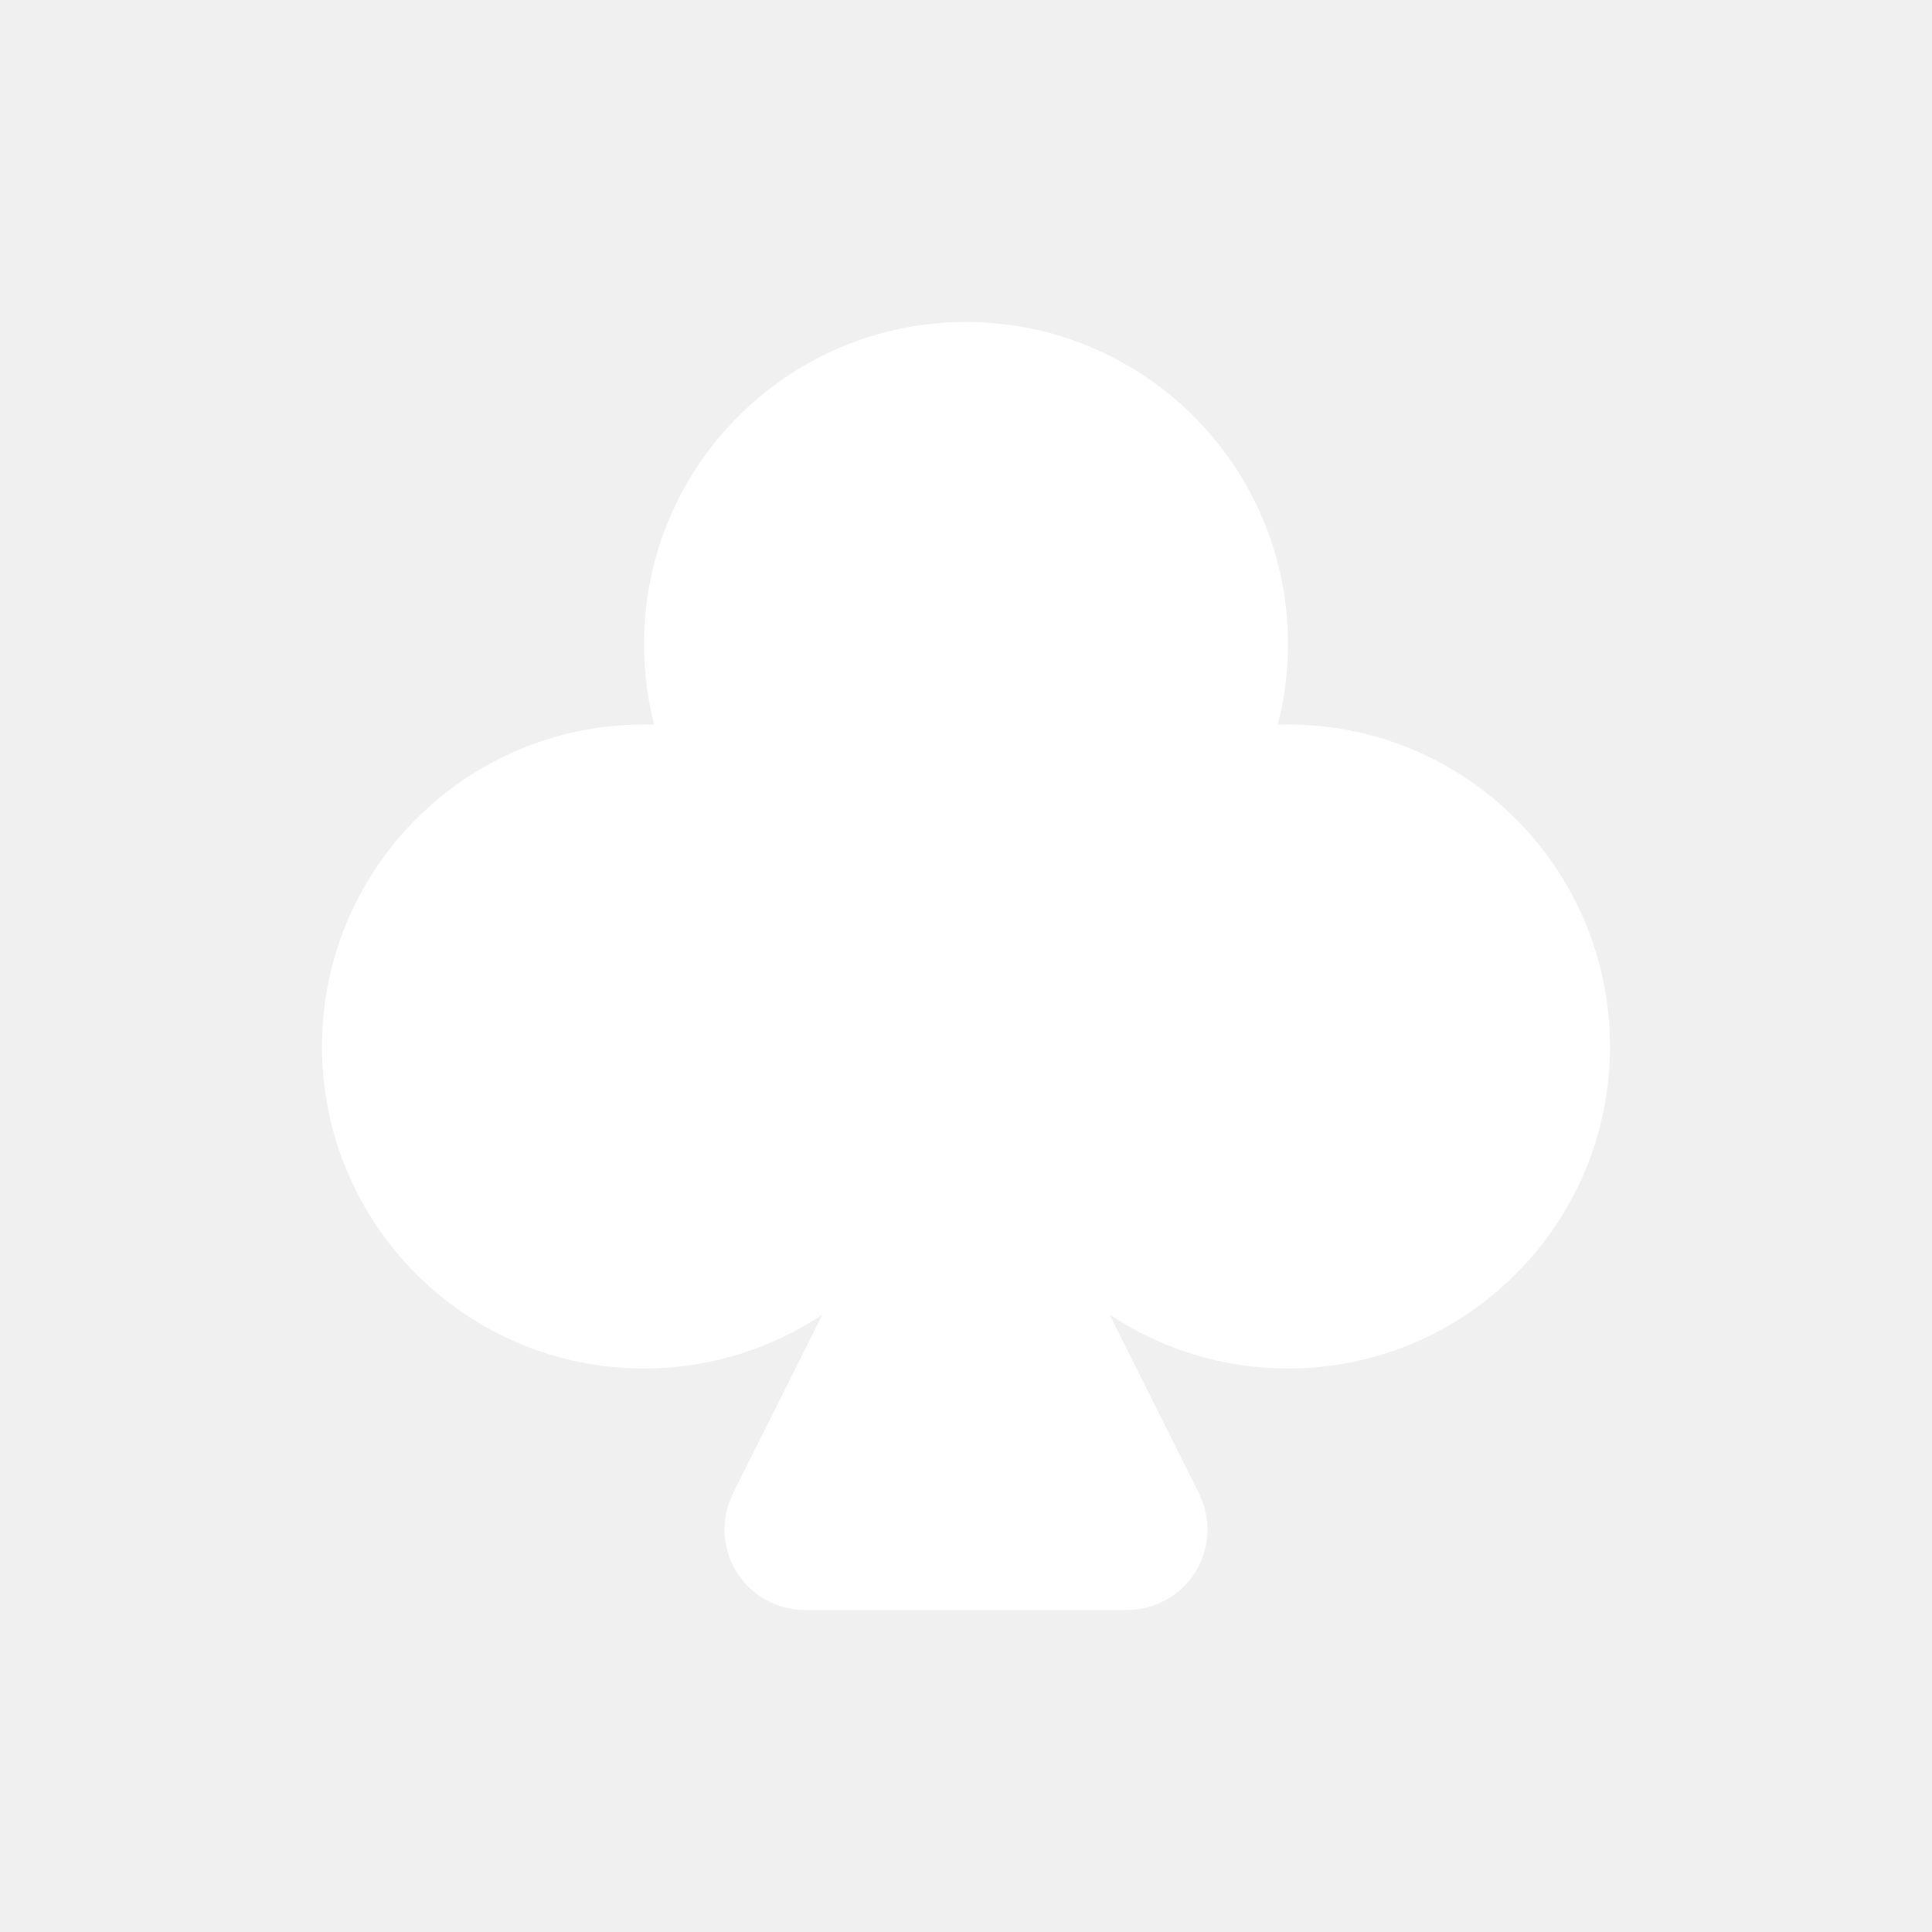
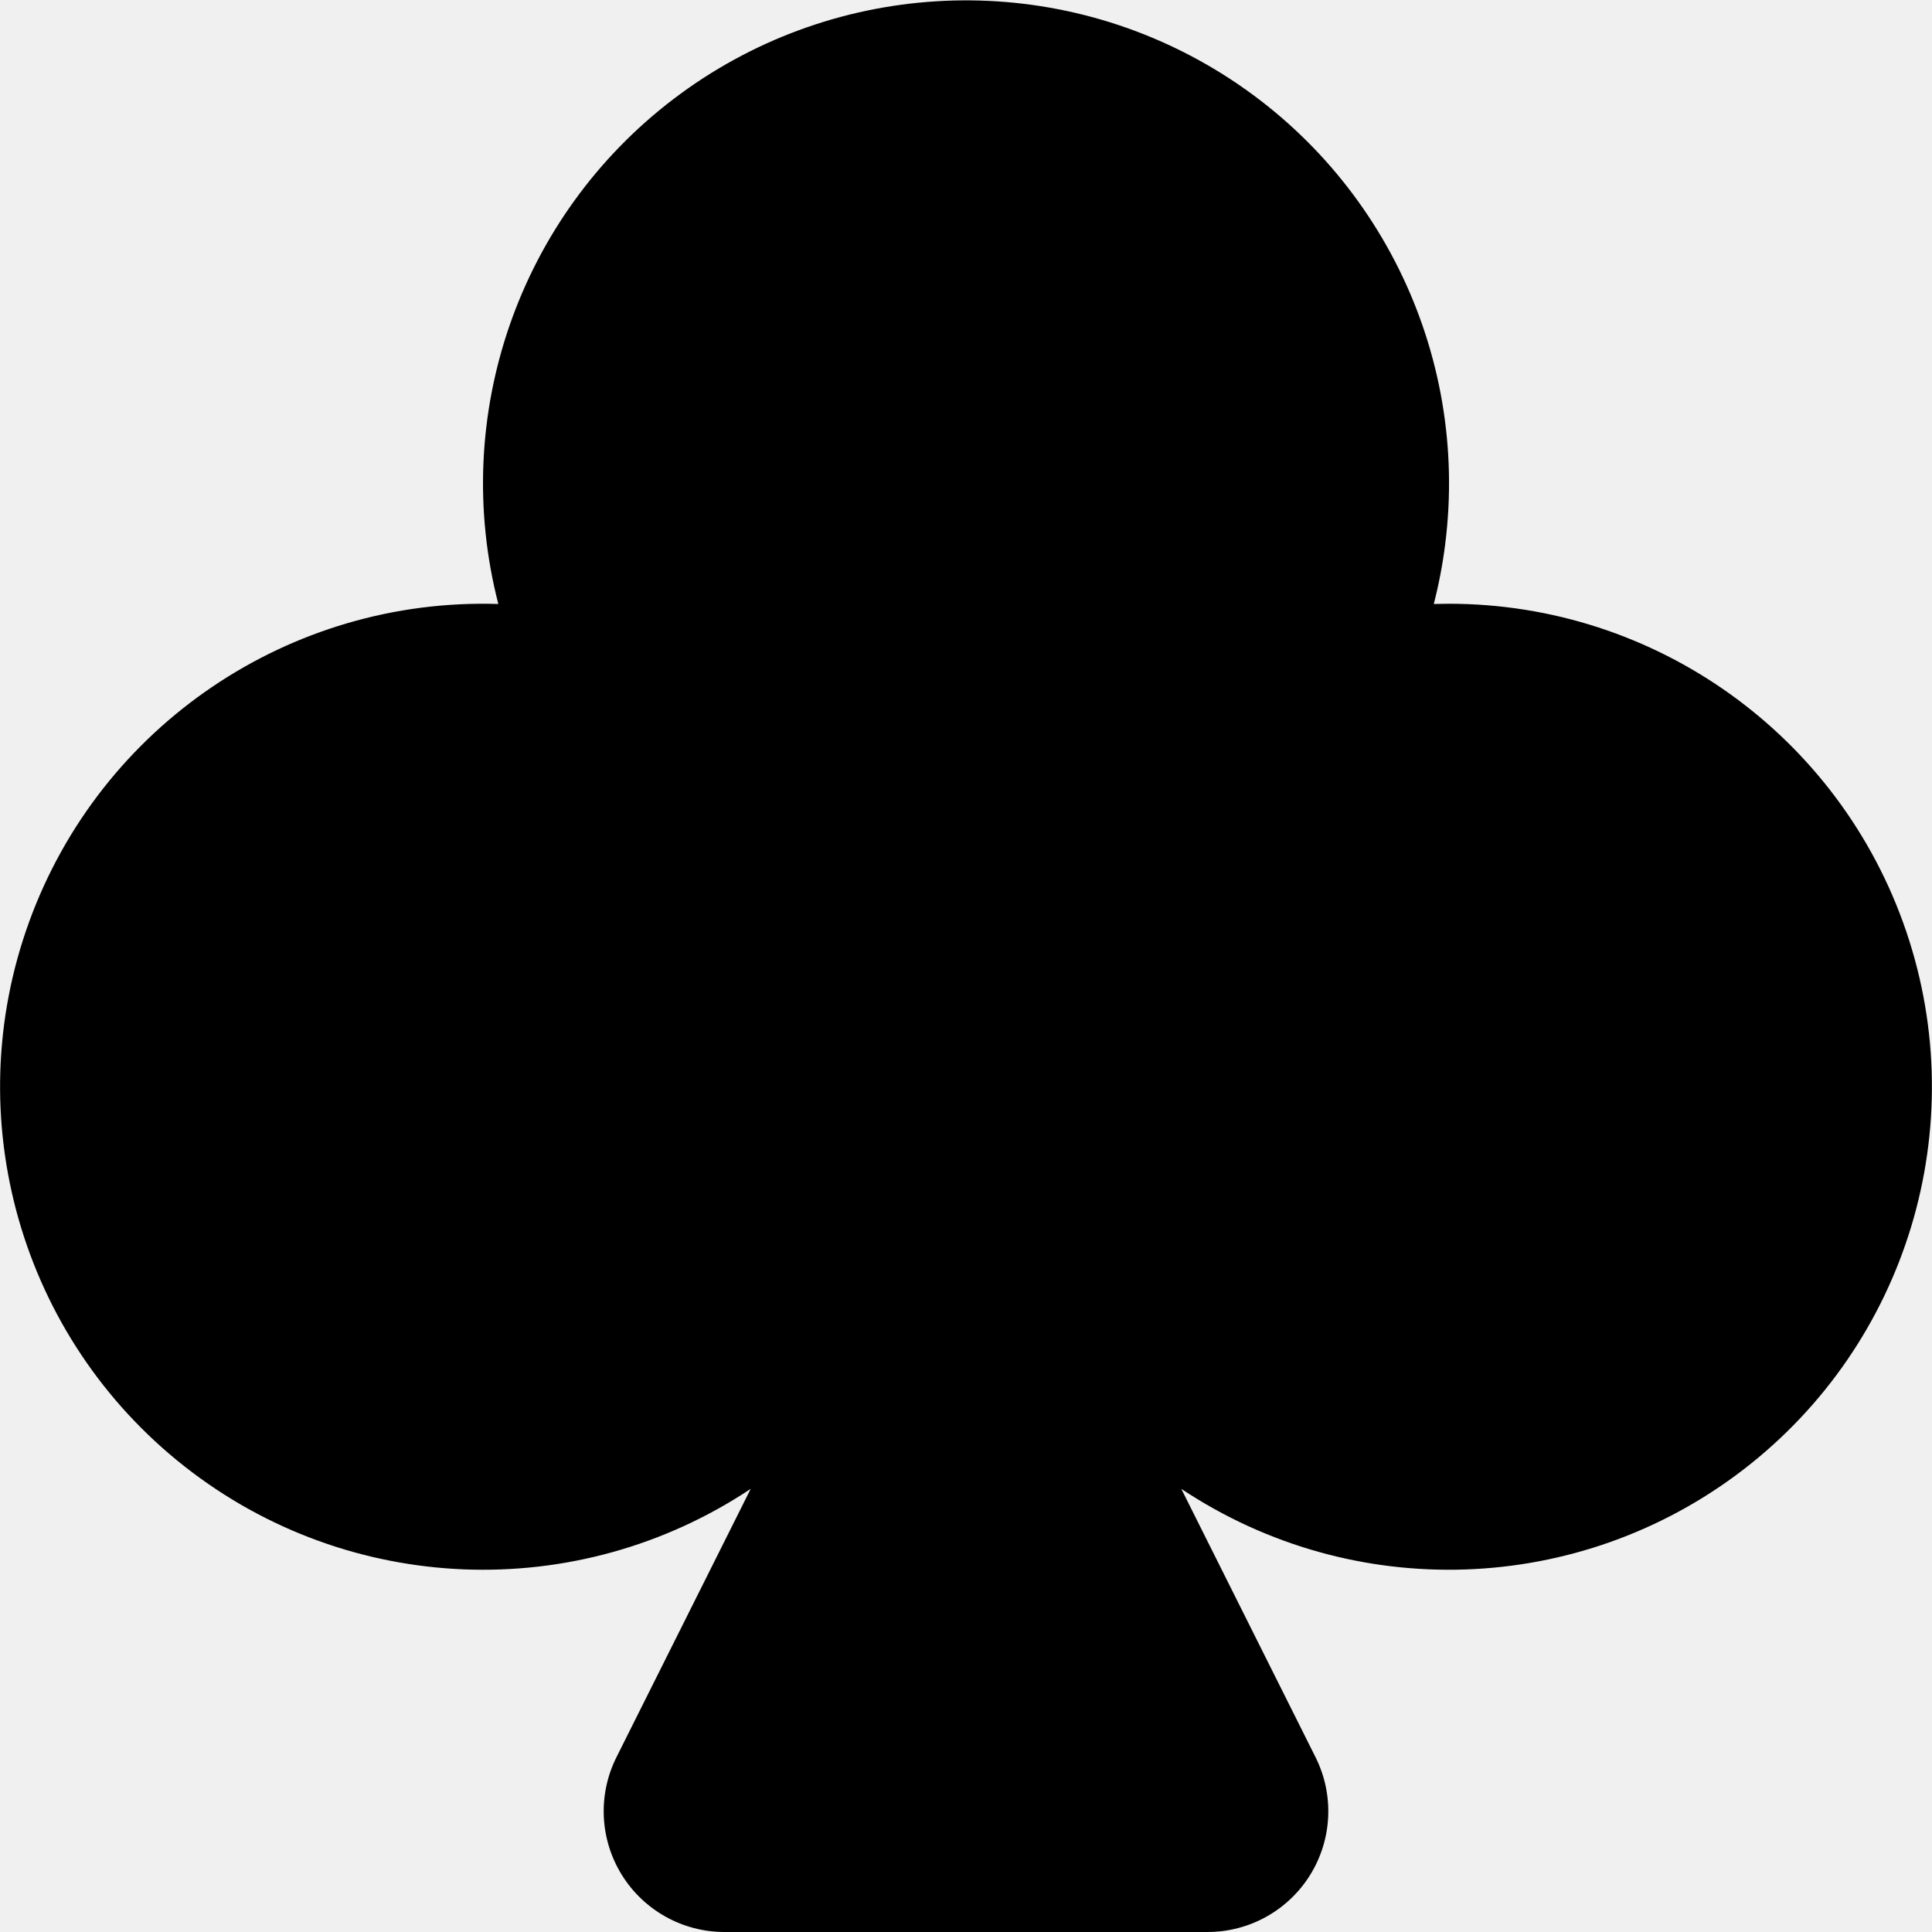
- <svg xmlns="http://www.w3.org/2000/svg" width="24" height="24" viewBox="0 0 24 24" fill="none">
-   <path fill-rule="evenodd" clip-rule="evenodd" d="M15.968 8.51C15.947 8.678 15.915 8.842 15.873 9.002C15.915 9.001 15.958 9 16 9C18.209 9 20 10.791 20 13C20 15.209 18.209 17 16 17C15.18 17 14.418 16.753 13.783 16.33L14.895 18.553C15.049 18.863 15.033 19.231 14.851 19.526C14.668 19.821 14.347 20 14 20H10C9.653 20 9.332 19.821 9.149 19.526C8.967 19.231 8.951 18.863 9.105 18.553L10.217 16.33C9.582 16.753 8.82 17 8 17C5.791 17 4 15.209 4 13C4 10.791 5.791 9 8 9C8.042 9 8.084 9.001 8.126 9.002C8.044 8.682 8 8.346 8 8C8 5.791 9.791 4 12 4C14.209 4 16 5.791 16 8C16 8.173 15.989 8.343 15.968 8.51Z" fill="white" />
+ <svg xmlns="http://www.w3.org/2000/svg" width="24" height="24" viewBox="0 0 16 16" fill="none">
+   <path fill="currentColor" fill-rule="evenodd" d="M11.968 4.51a3.98 3.98 0 0 1-.094.492L12 5a4 4 0 1 1-2.217 7.33l1.112 2.223A1 1 0 0 1 10 16H6a1 1 0 0 1-.895-1.447l1.112-2.223a4 4 0 1 1-2.09-7.328 4 4 0 1 1 7.841-.492z" clip-rule="evenodd" />
</svg>
